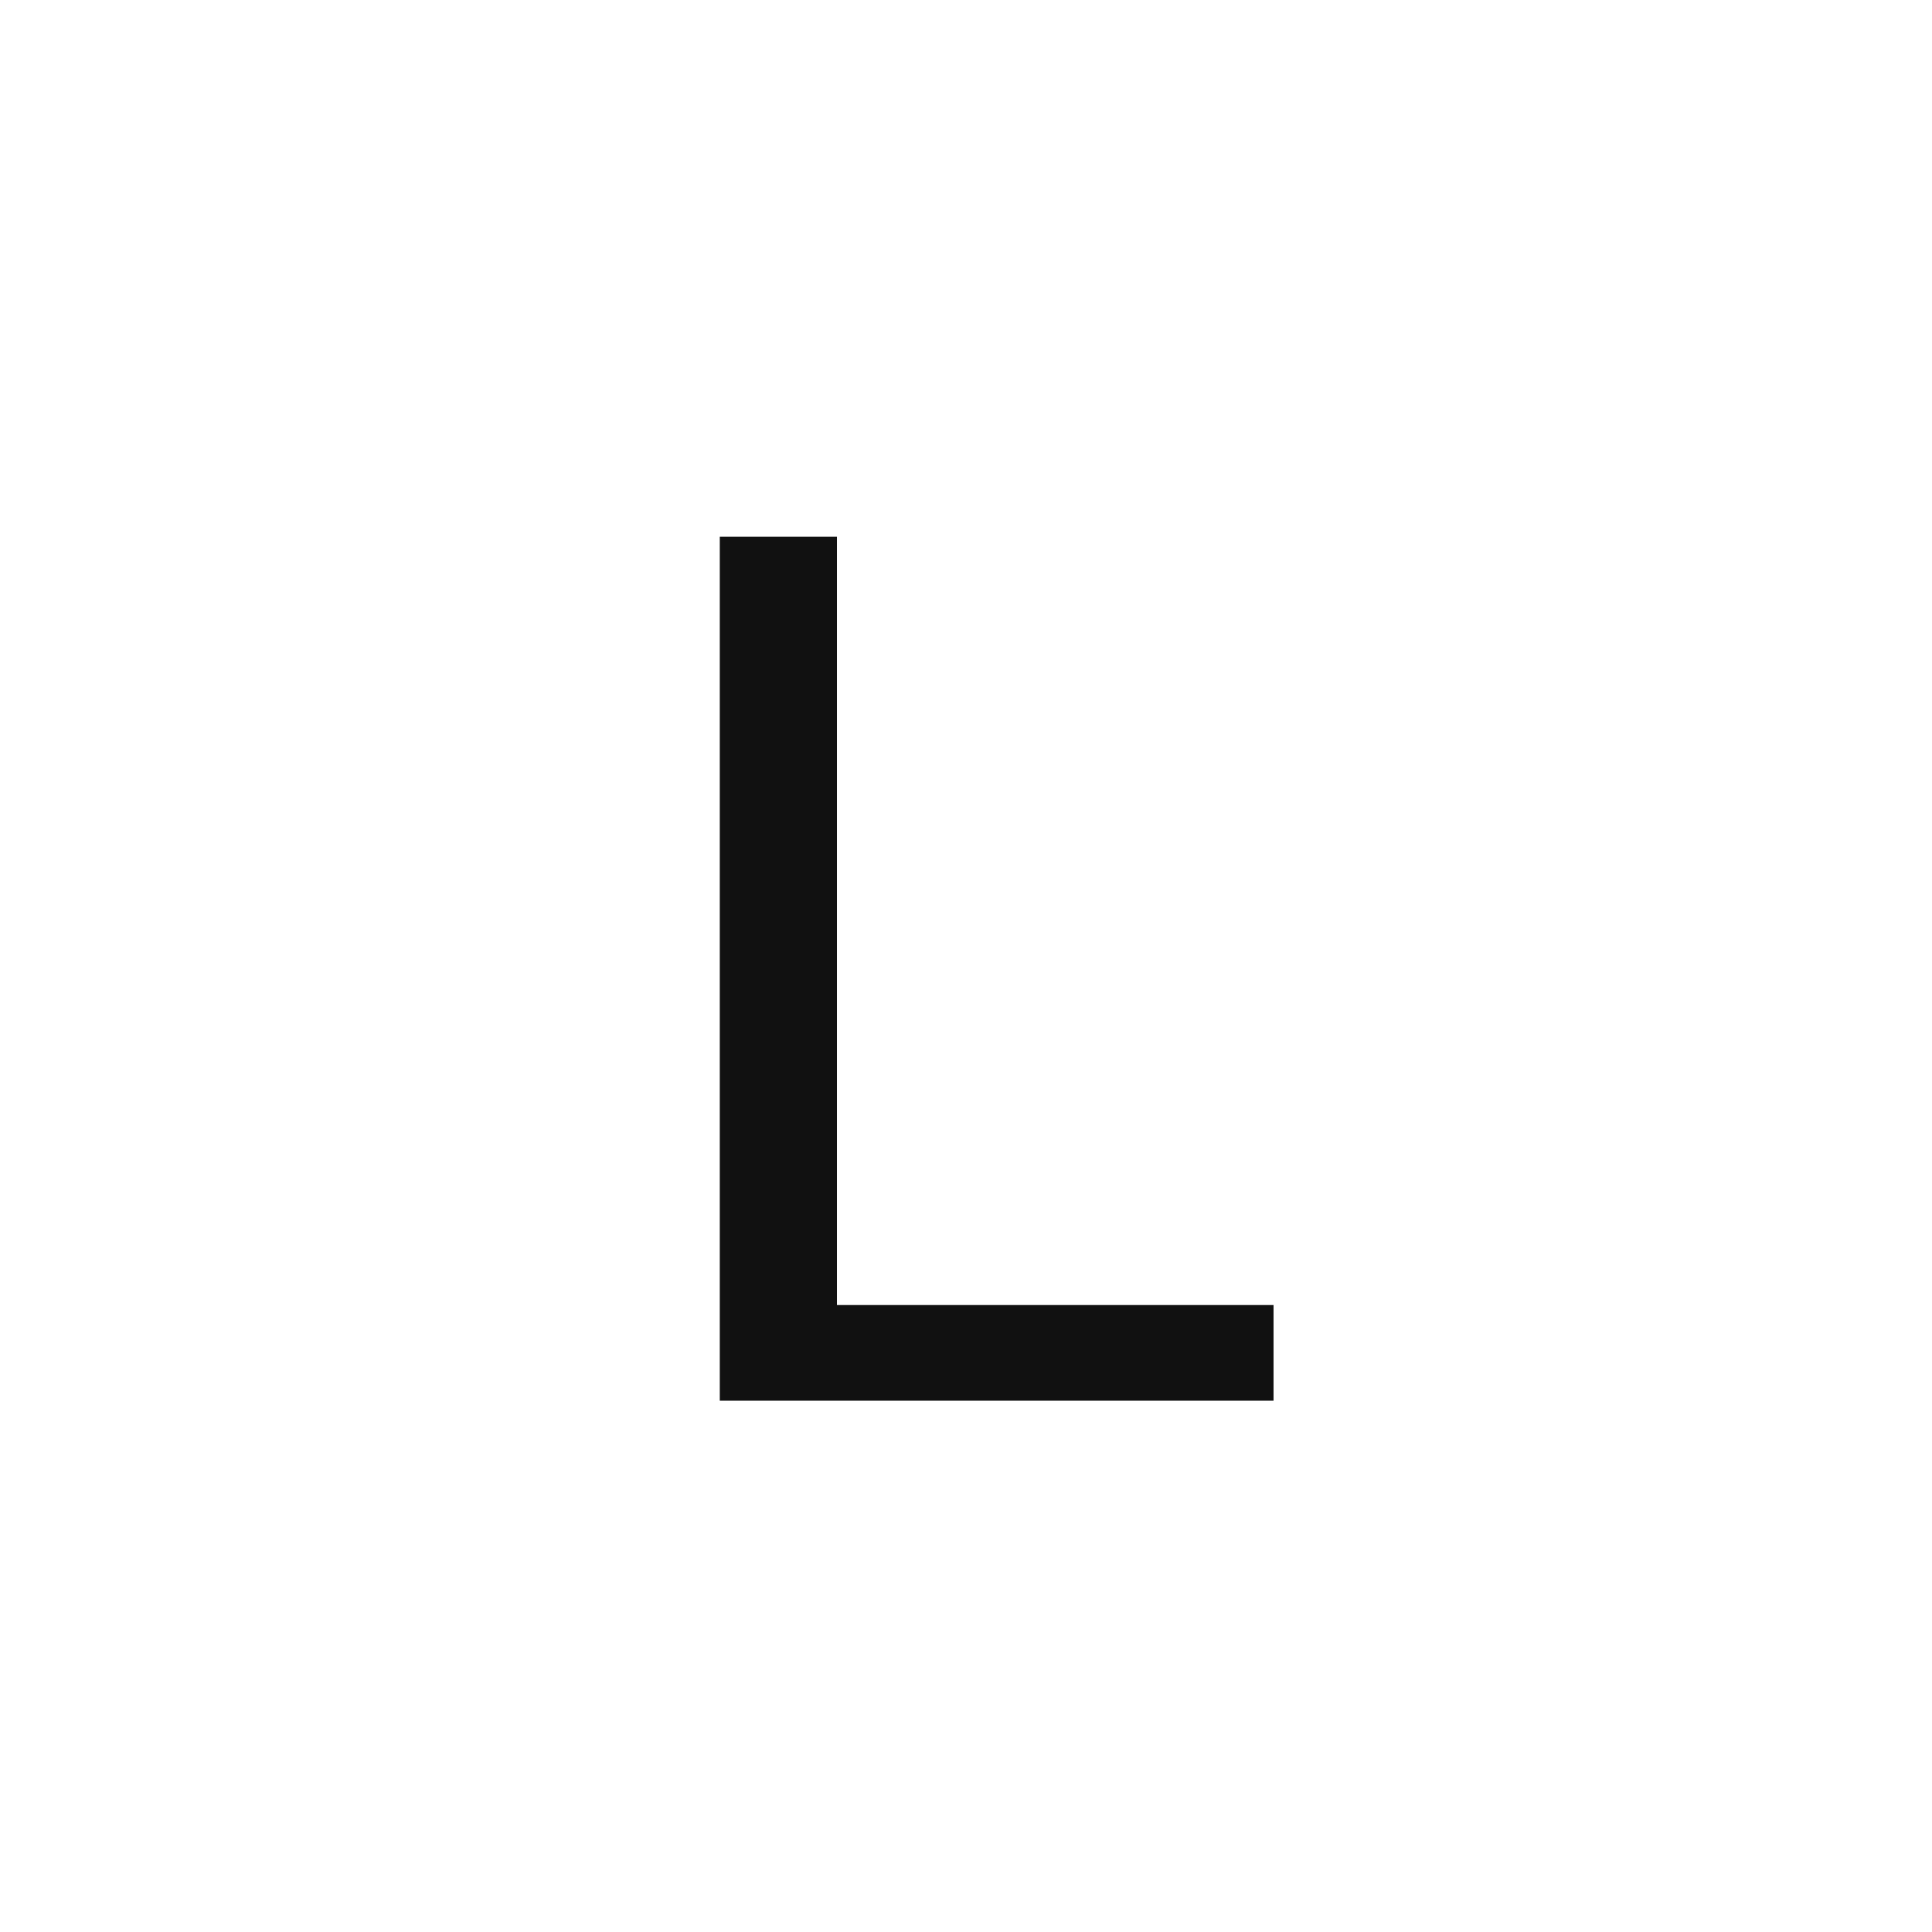
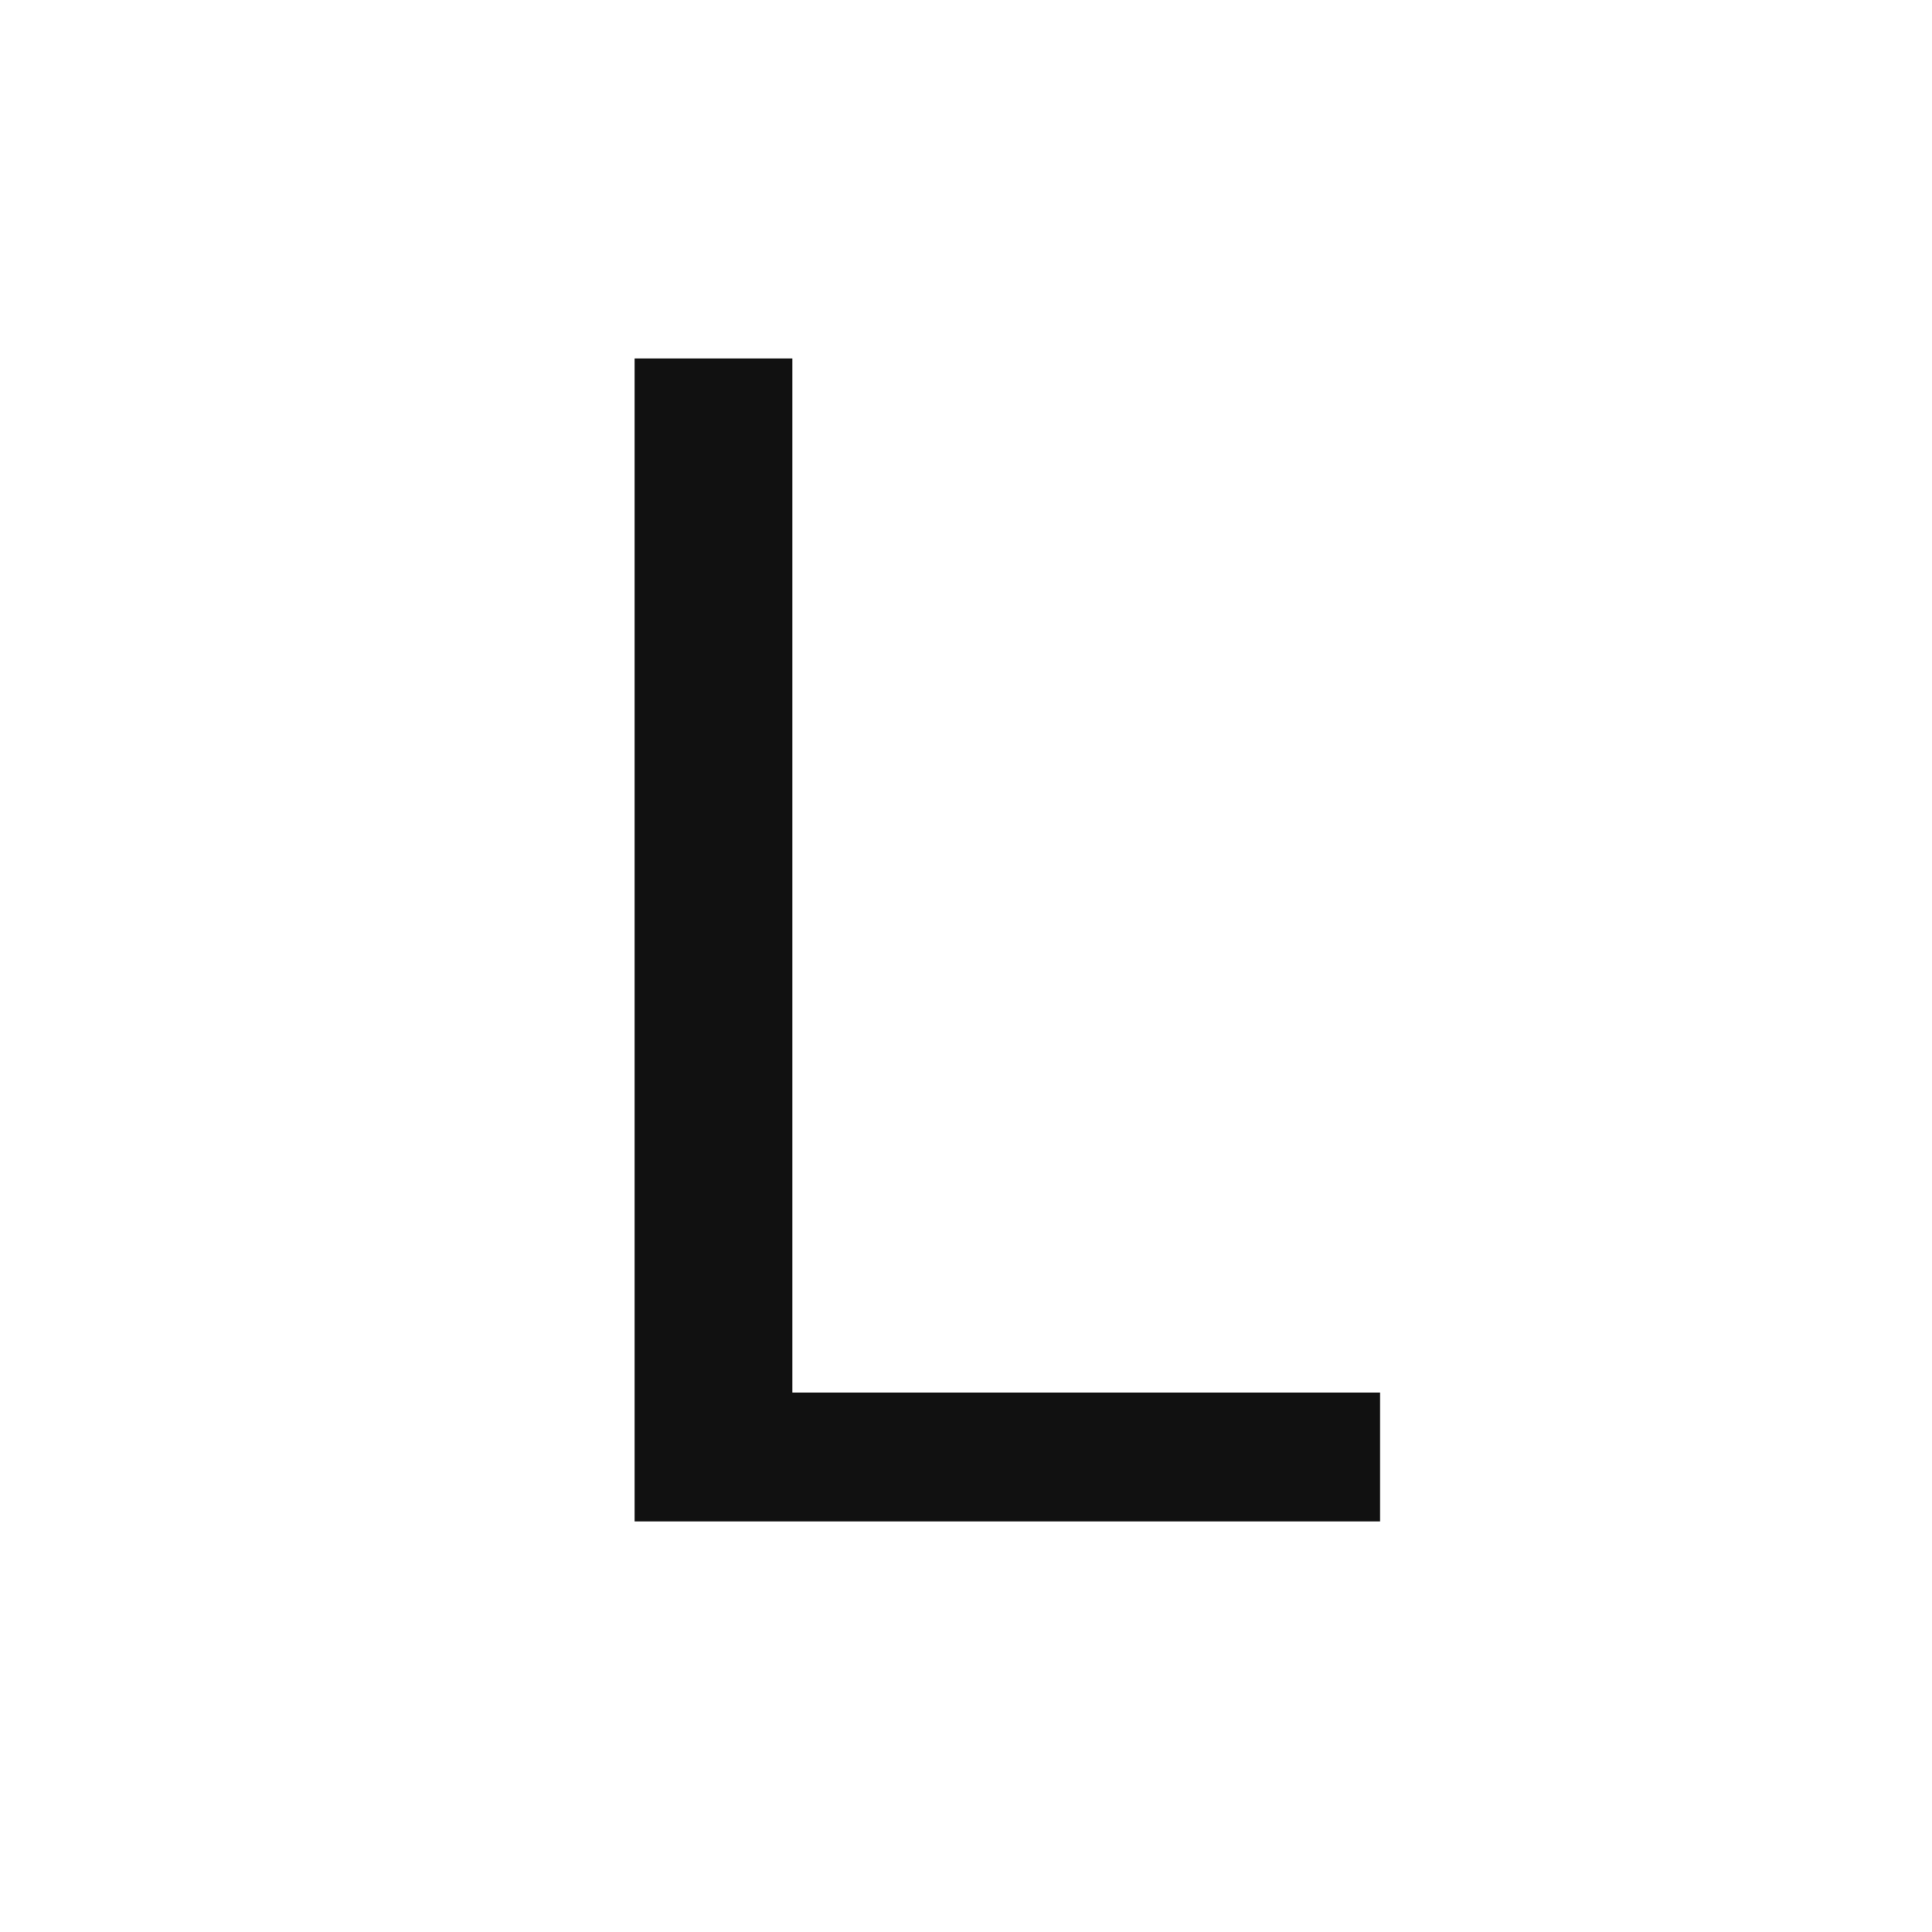
<svg xmlns="http://www.w3.org/2000/svg" viewBox="0 0 160 160" role="img" aria-label="L">
  <rect width="160" height="160" fill="#ffffff" />
-   <text x="80" y="116" fill="#111111" font-family="Arial, sans-serif" font-size="104" text-anchor="middle">L</text>
+   <text x="80" y="126" fill="#111111" font-family="Arial, sans-serif" font-size="140" text-anchor="middle">L</text>
</svg>
